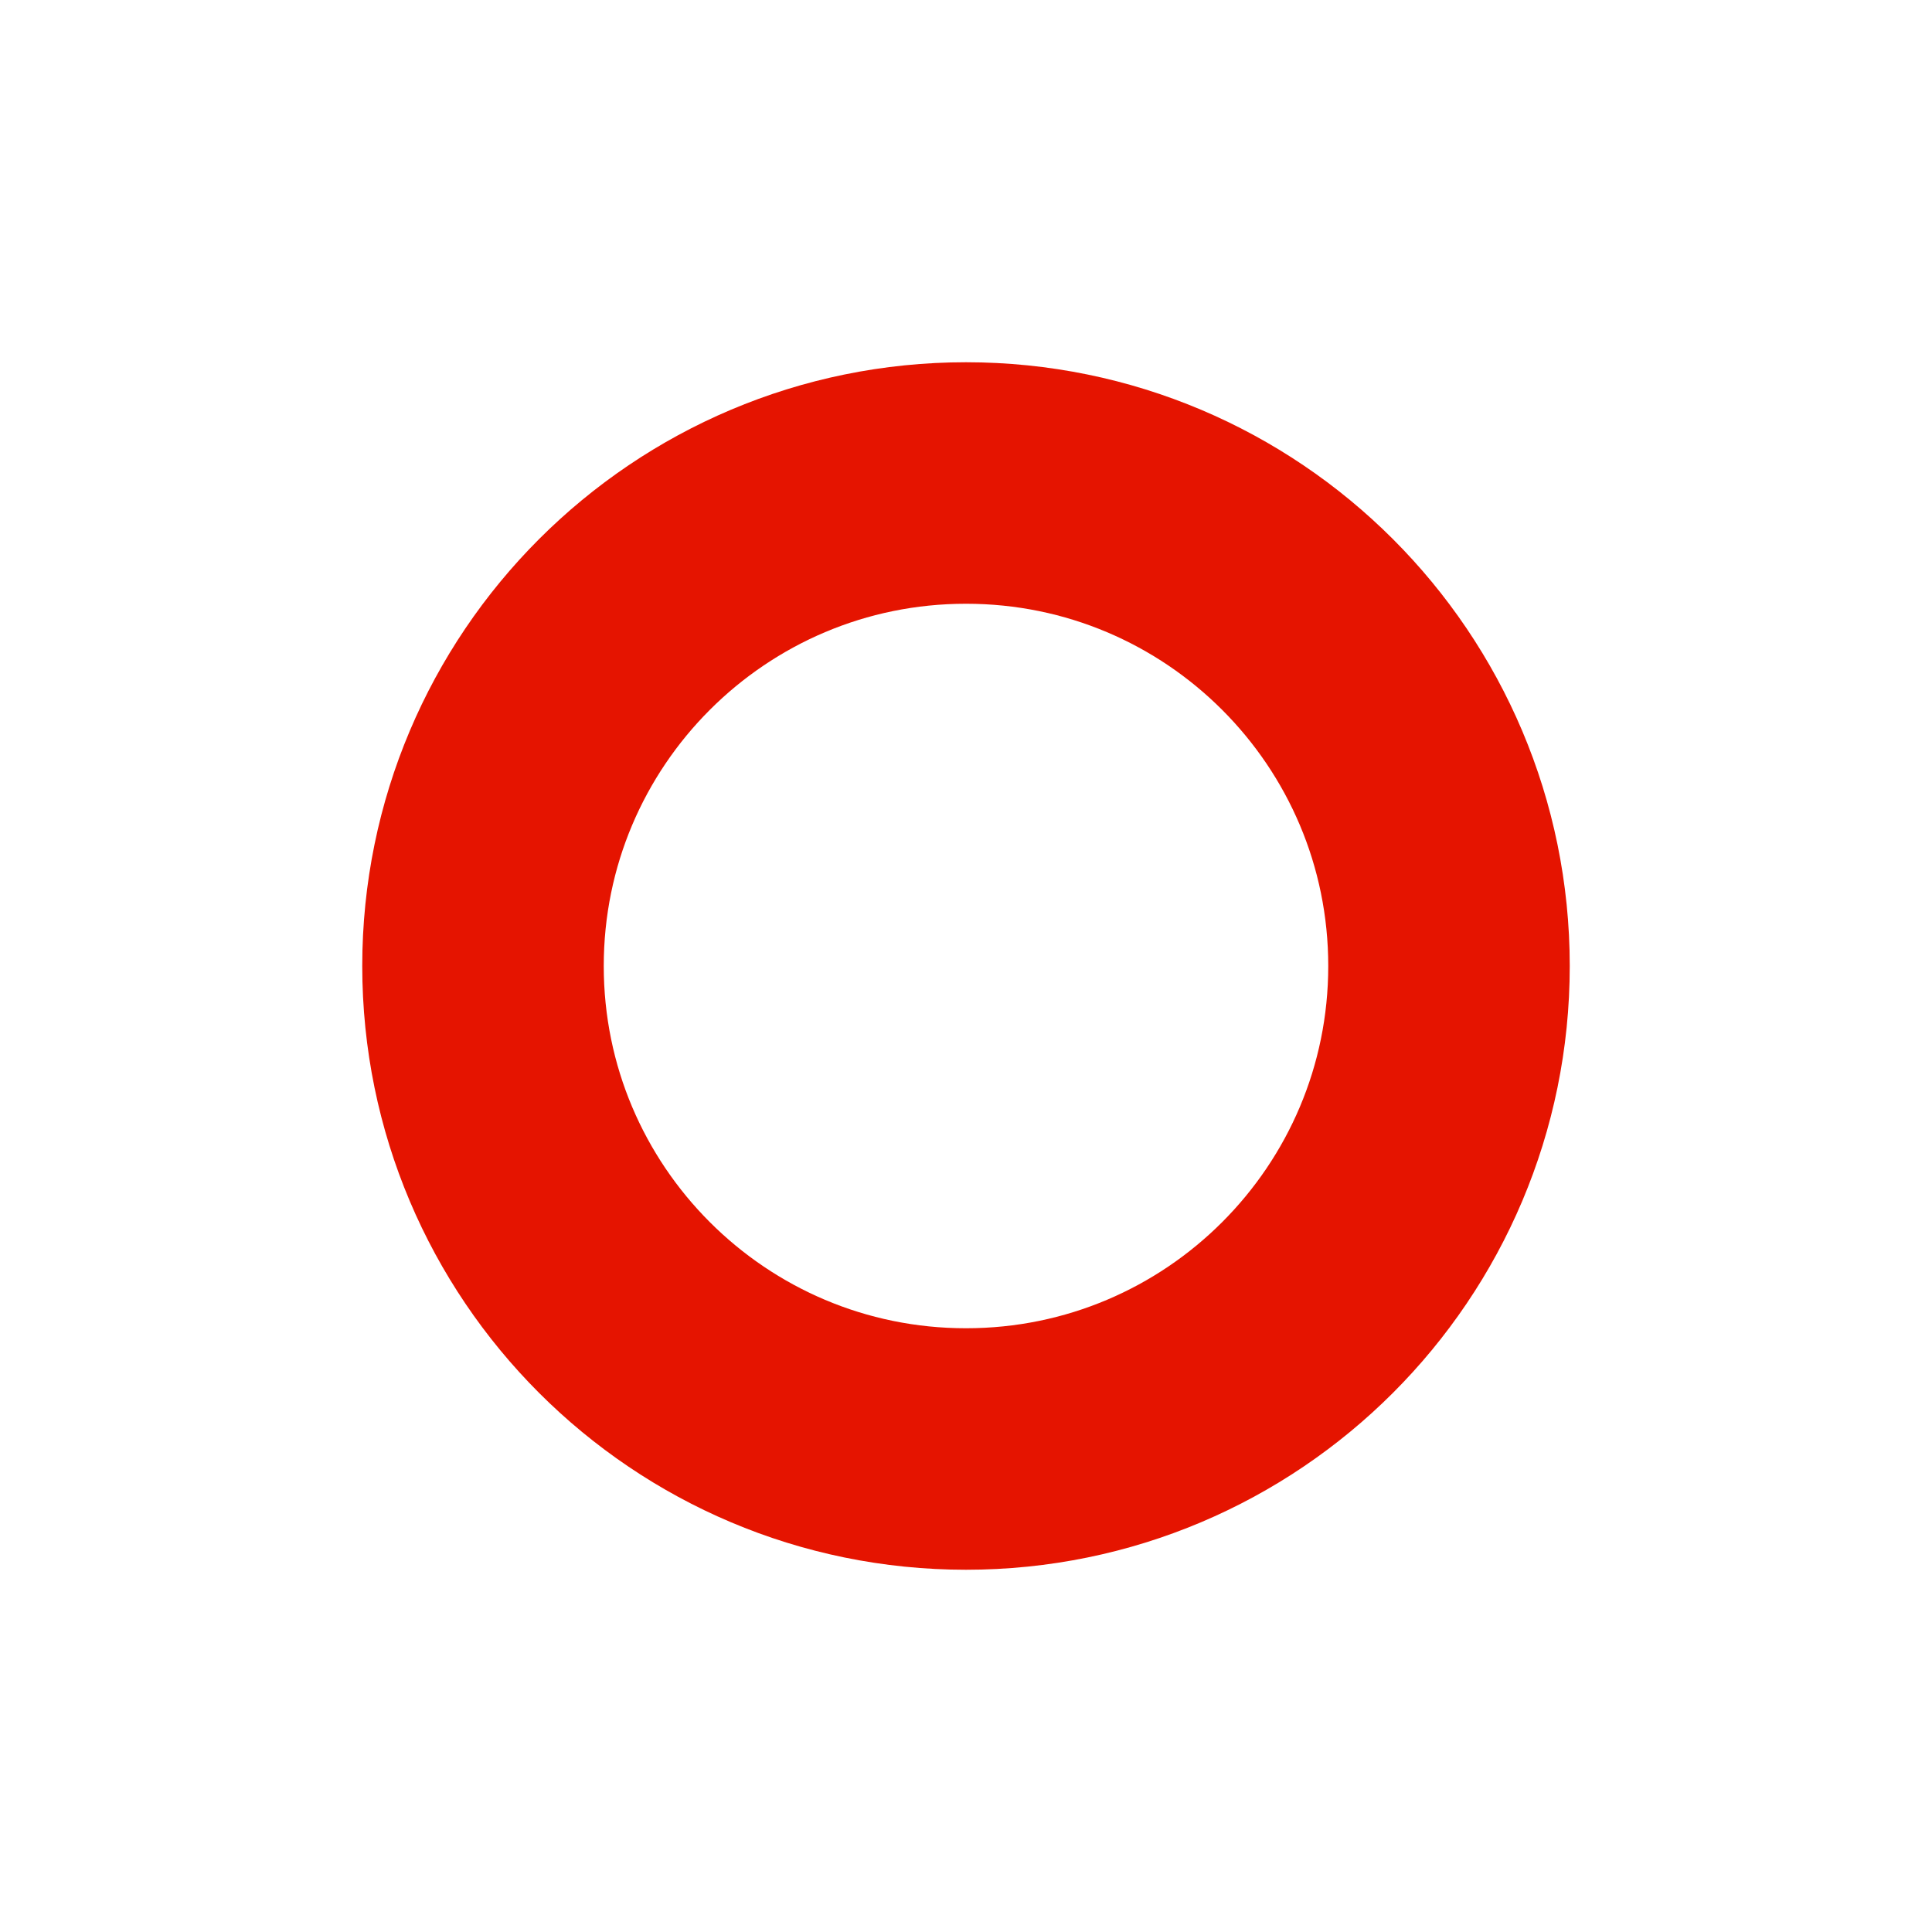
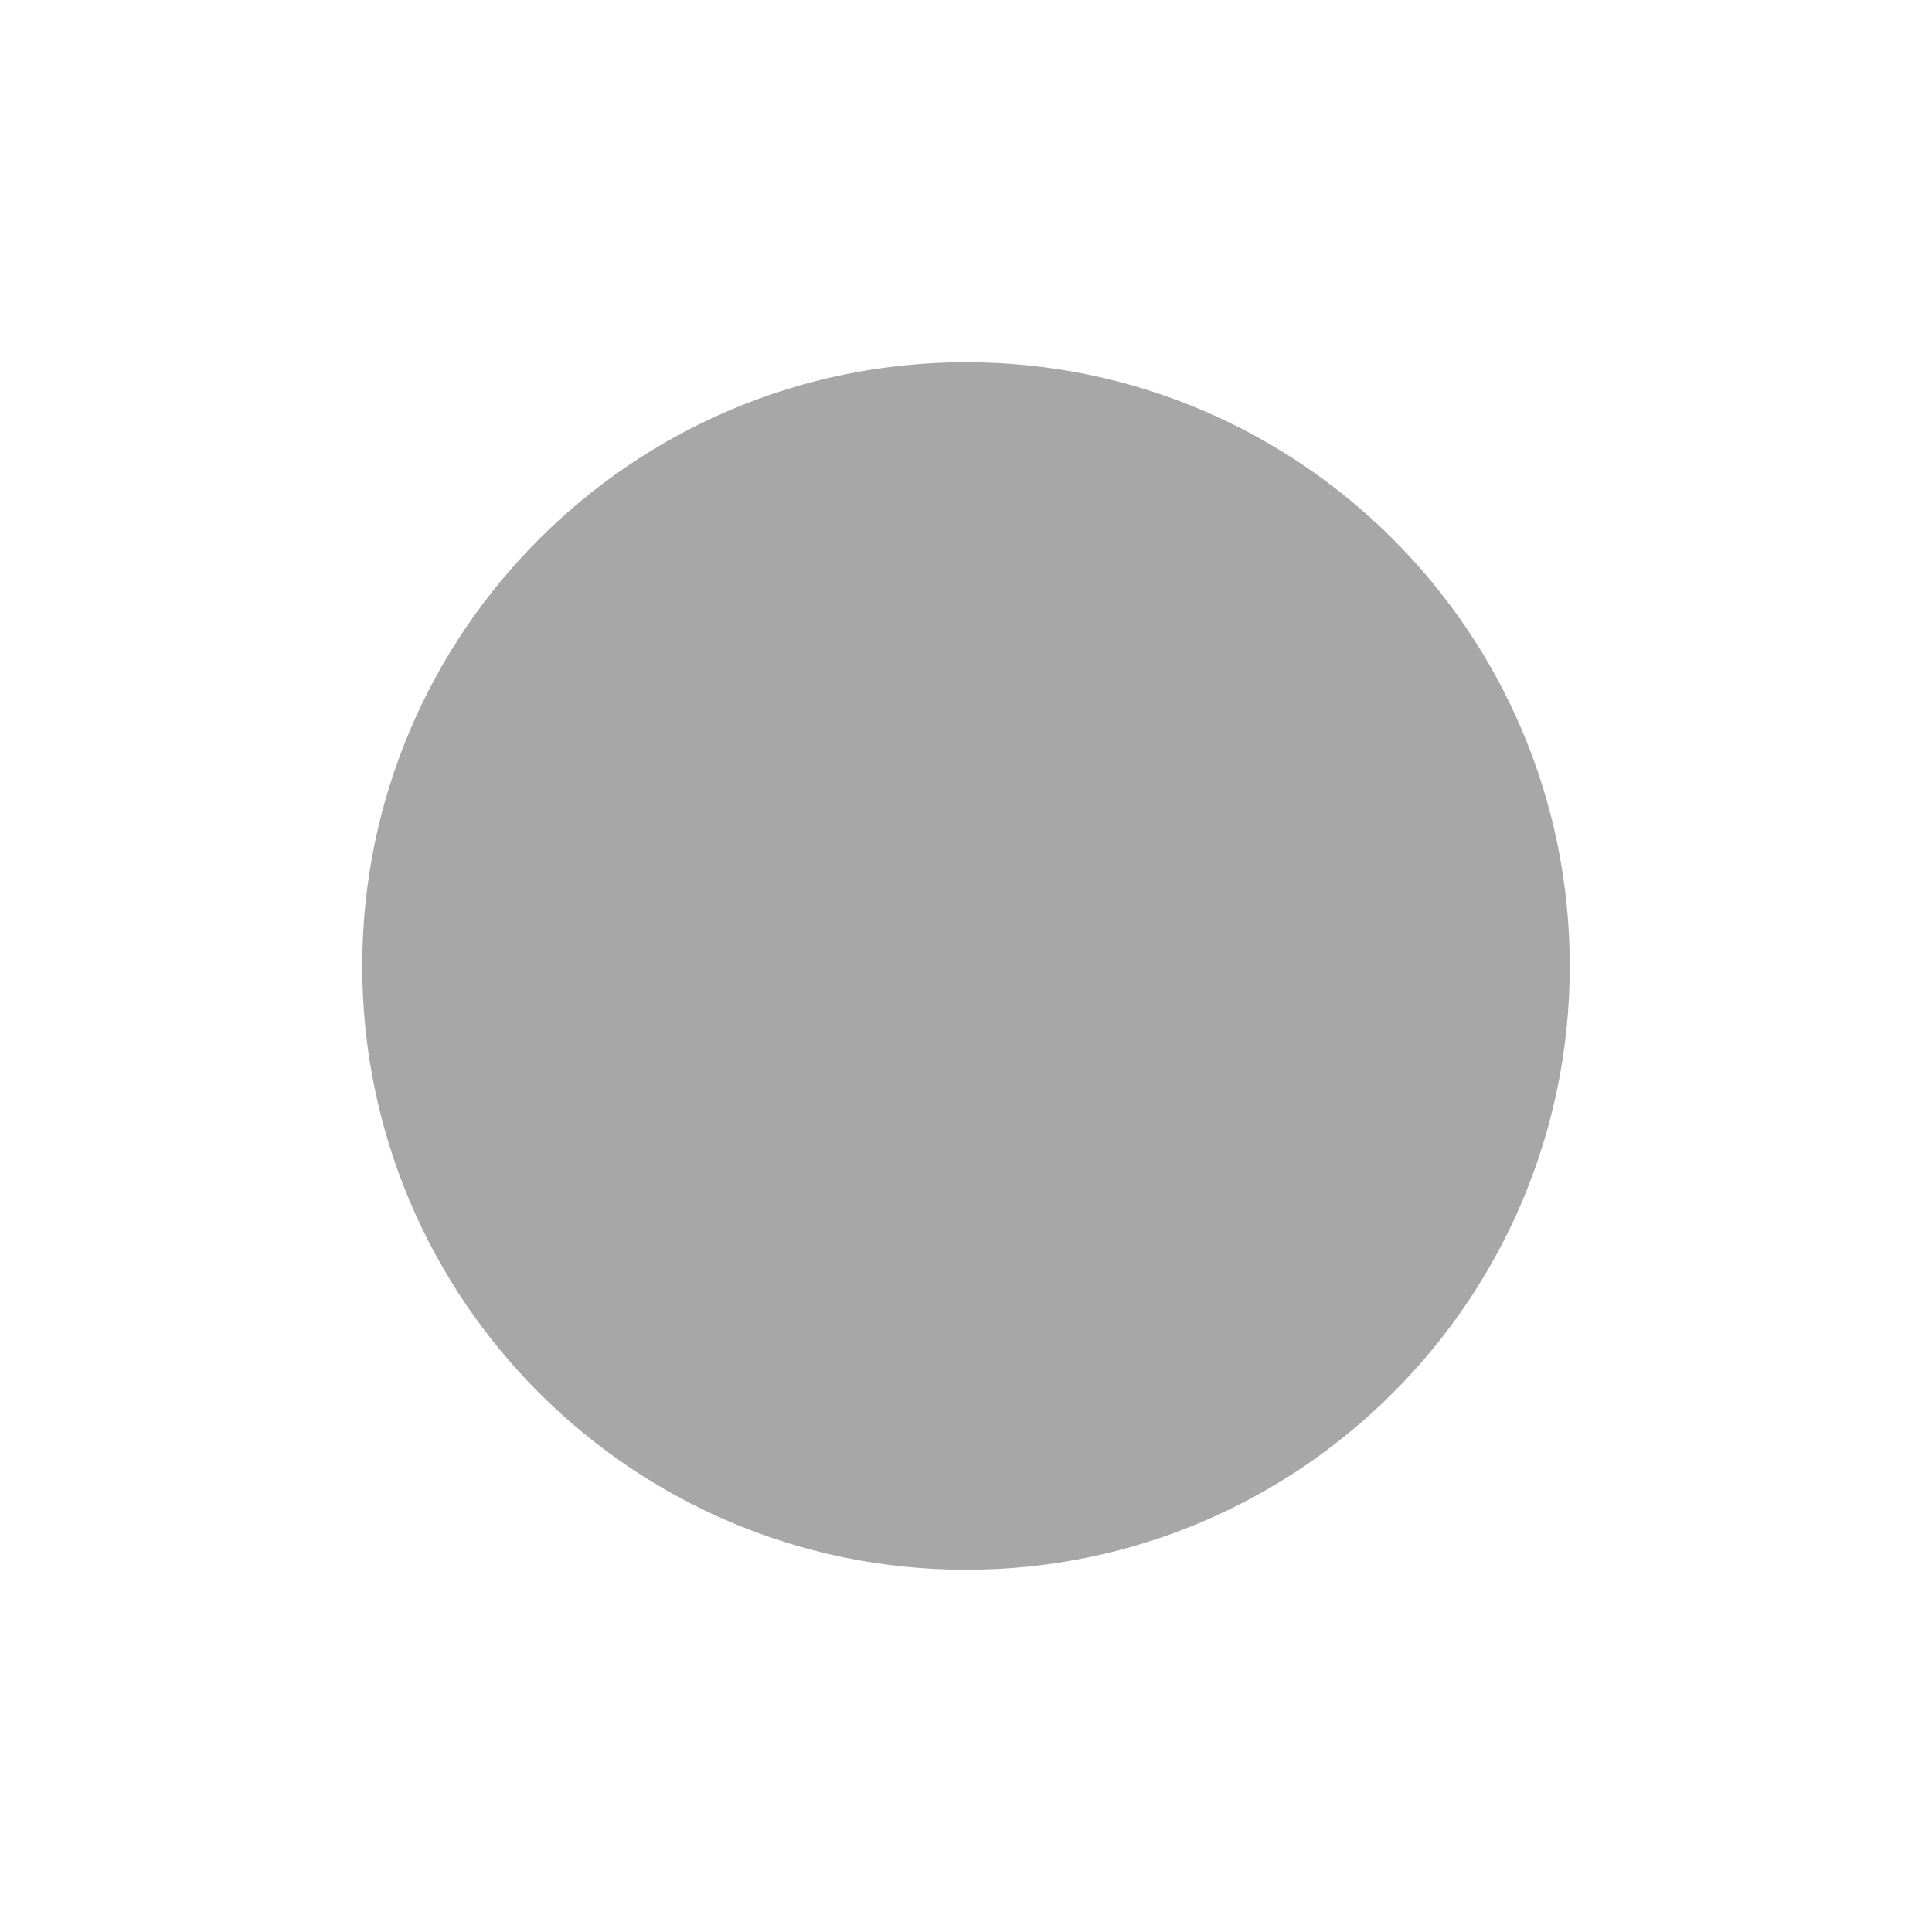
<svg xmlns="http://www.w3.org/2000/svg" width="16" height="16" viewBox="0 0 16 16">
-   <g fill="none" fill-rule="evenodd">
-     <g stroke="#E51400" stroke-width="2">
-       <circle cx="8" cy="8" r="4" />
+   <g fill="none" fill-rule="evenodd" fill-opacity="0.6">
+     <g fill="#6C6C6C">
+       <circle cx="8" cy="8" r="5" />
    </g>
  </g>
</svg>
